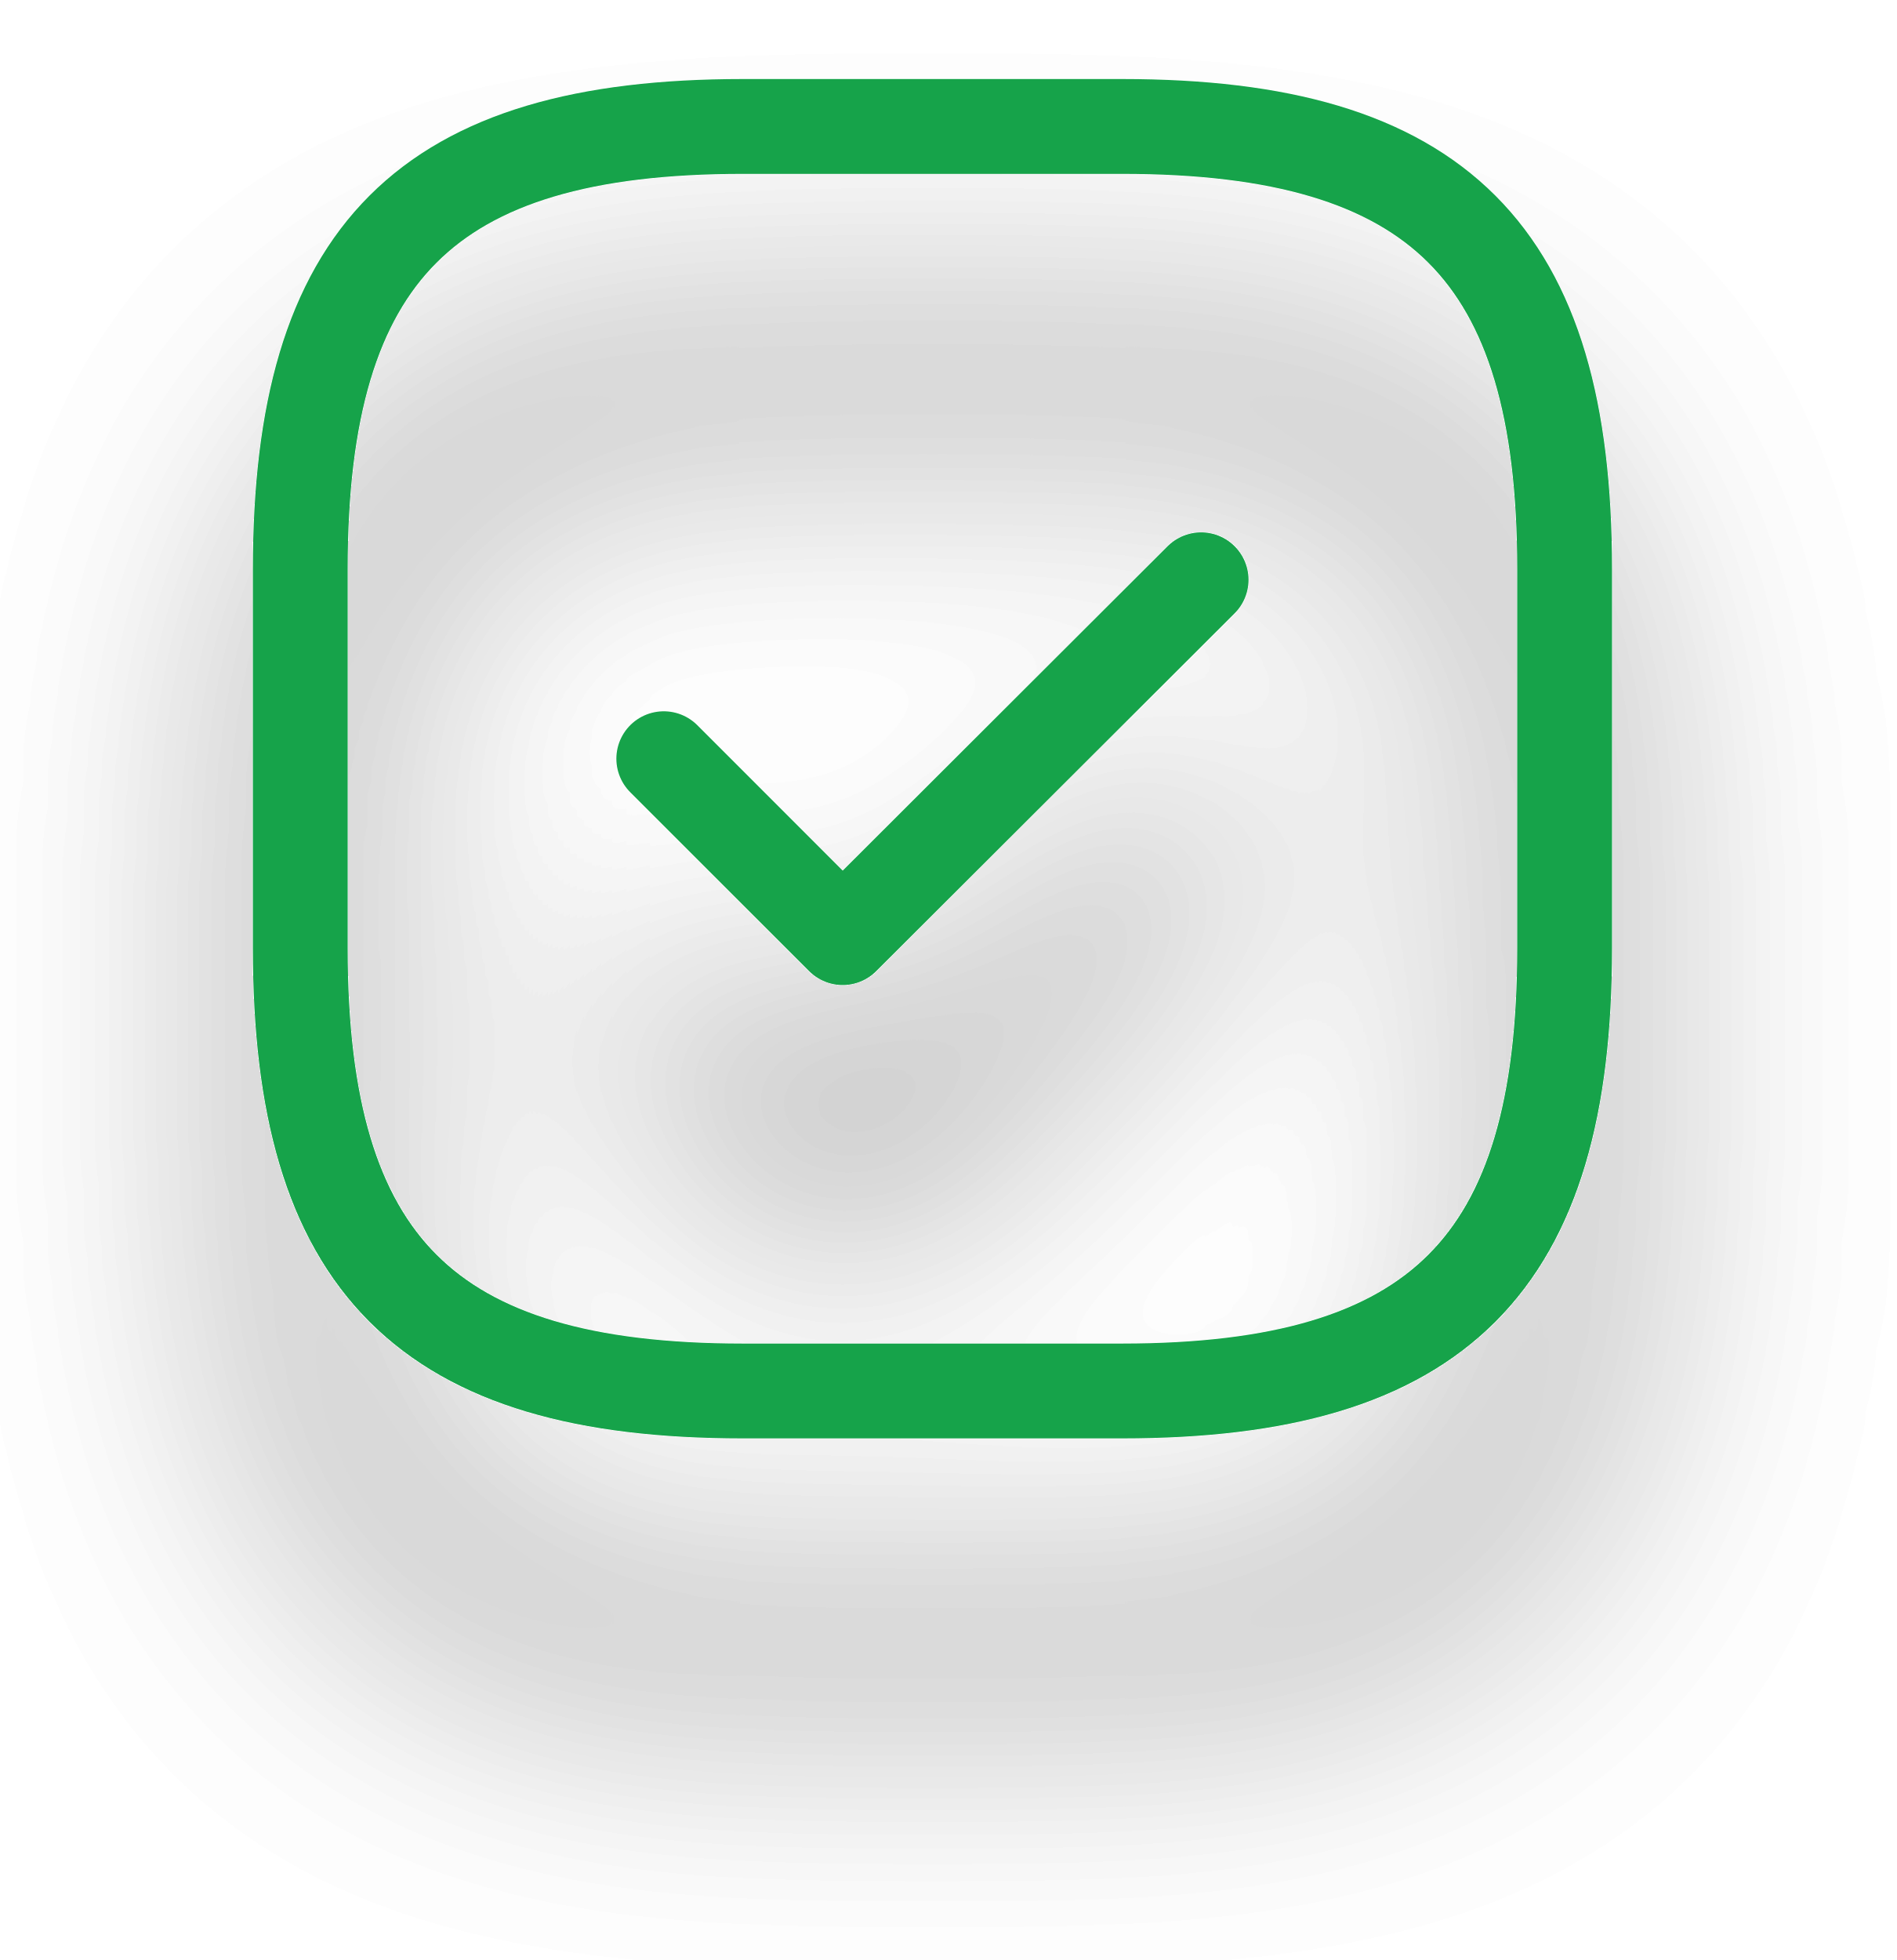
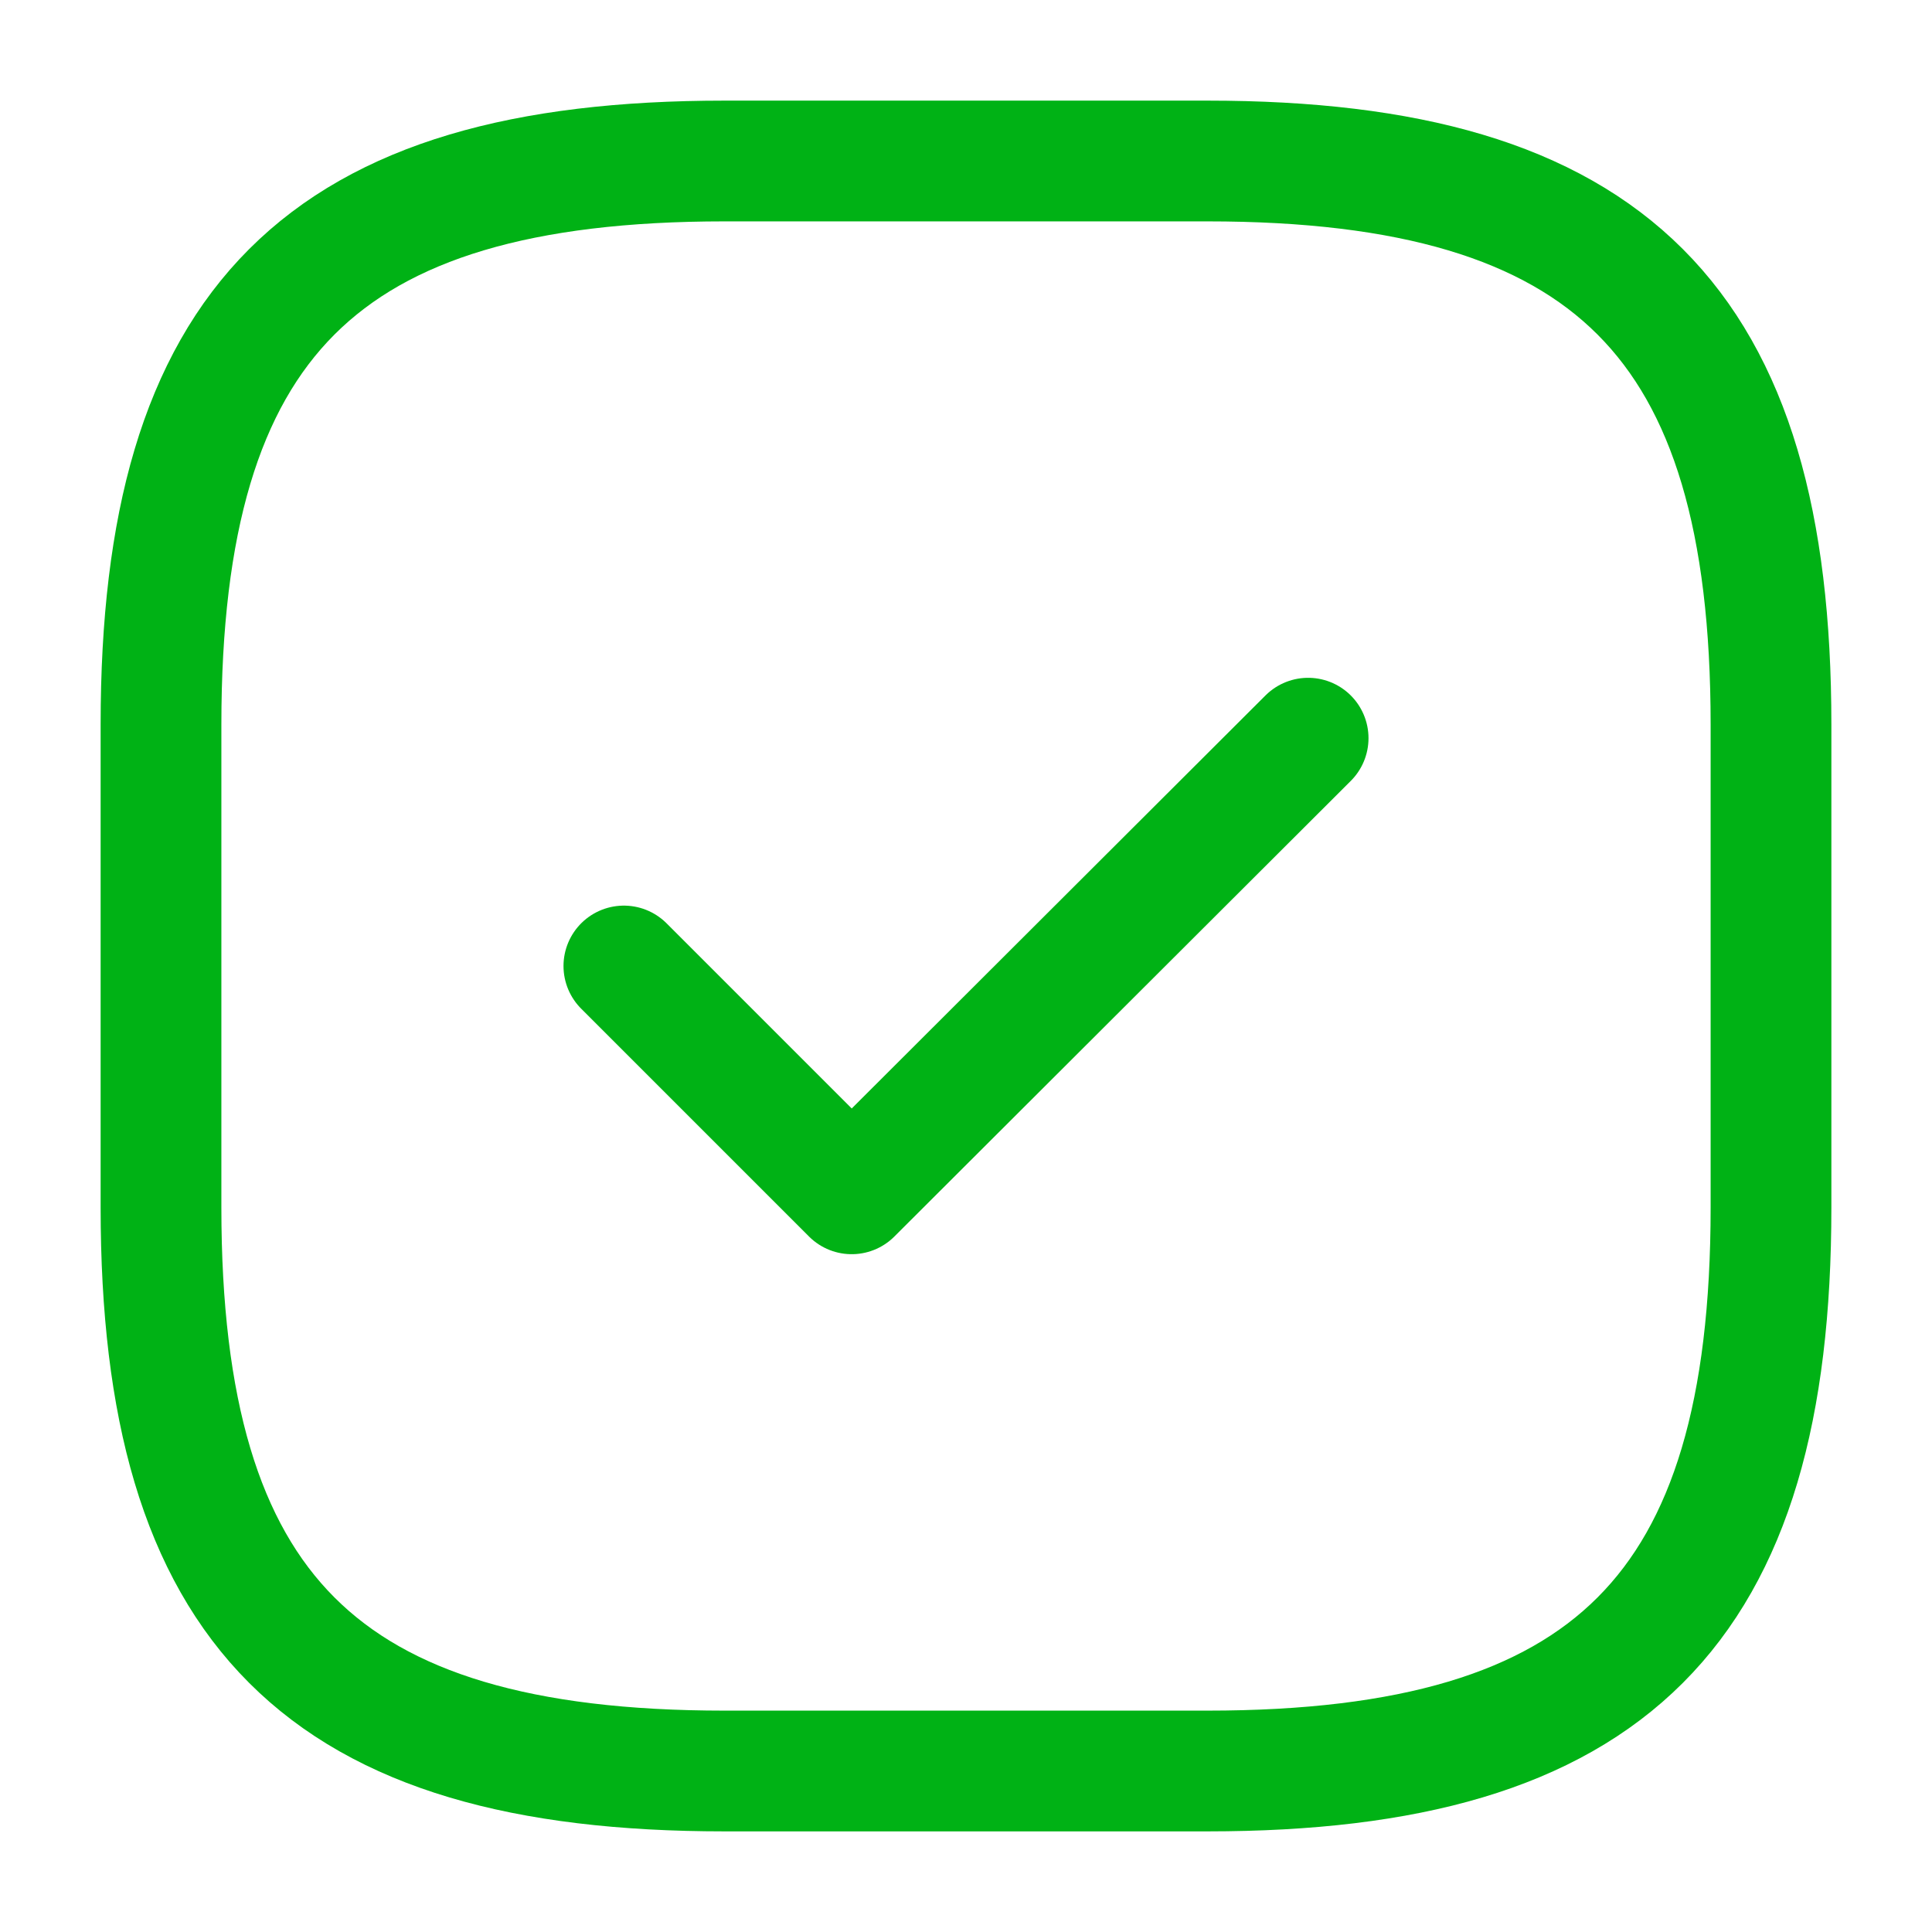
- <svg xmlns="http://www.w3.org/2000/svg" width="30" height="31" viewBox="0 0 30 31" fill="none">
-   <g filter="url(#filter0_dd_702_3369)">
-     <path d="M11.75 22H17.75C22.75 22 24.75 20 24.75 15V9C24.75 4 22.75 2 17.75 2H11.75C6.75 2 4.75 4 4.75 9V15C4.75 20 6.75 22 11.75 22Z" stroke="#16A34A" stroke-width="1.5" stroke-linecap="round" stroke-linejoin="round" />
-     <path d="M10.5 12L13.33 14.83L19 9.17" stroke="#16A34A" stroke-width="1.5" stroke-linecap="round" stroke-linejoin="round" />
-   </g>
-   <defs>
-     <filter id="filter0_dd_702_3369" x="-1.25" y="0" width="32" height="32" filterUnits="userSpaceOnUse" color-interpolation-filters="sRGB">
-       <feFlood flood-opacity="0" result="BackgroundImageFix" />
-       <feColorMatrix in="SourceAlpha" type="matrix" values="0 0 0 0 0 0 0 0 0 0 0 0 0 0 0 0 0 0 127 0" result="hardAlpha" />
-       <feOffset dy="4" />
-       <feGaussianBlur stdDeviation="2" />
-       <feComposite in2="hardAlpha" operator="out" />
-       <feColorMatrix type="matrix" values="0 0 0 0 0 0 0 0 0 0 0 0 0 0 0 0 0 0 0.25 0" />
-       <feBlend mode="normal" in2="BackgroundImageFix" result="effect1_dropShadow_702_3369" />
-       <feColorMatrix in="SourceAlpha" type="matrix" values="0 0 0 0 0 0 0 0 0 0 0 0 0 0 0 0 0 0 127 0" result="hardAlpha" />
-       <feOffset dy="4" />
-       <feGaussianBlur stdDeviation="2" />
-       <feComposite in2="hardAlpha" operator="out" />
-       <feColorMatrix type="matrix" values="0 0 0 0 0 0 0 0 0 0 0 0 0 0 0 0 0 0 0.25 0" />
-       <feBlend mode="normal" in2="effect1_dropShadow_702_3369" result="effect2_dropShadow_702_3369" />
-       <feBlend mode="normal" in="SourceGraphic" in2="effect2_dropShadow_702_3369" result="shape" />
-     </filter>
-   </defs>
+ <svg xmlns="http://www.w3.org/2000/svg" width="24" height="24" viewBox="0 0 24 24" fill="none">
+   <path d="M9 22H15C20 22 22 20 22 15V9C22 4 20 2 15 2H9C4 2 2 4 2 9V15C2 20 4 22 9 22Z" stroke="#00B215" stroke-width="1.5" stroke-linecap="round" stroke-linejoin="round" />
+   <path d="M7.75 12L10.58 14.83L16.25 9.17" stroke="#00B215" stroke-width="1.5" stroke-linecap="round" stroke-linejoin="round" />
</svg>
